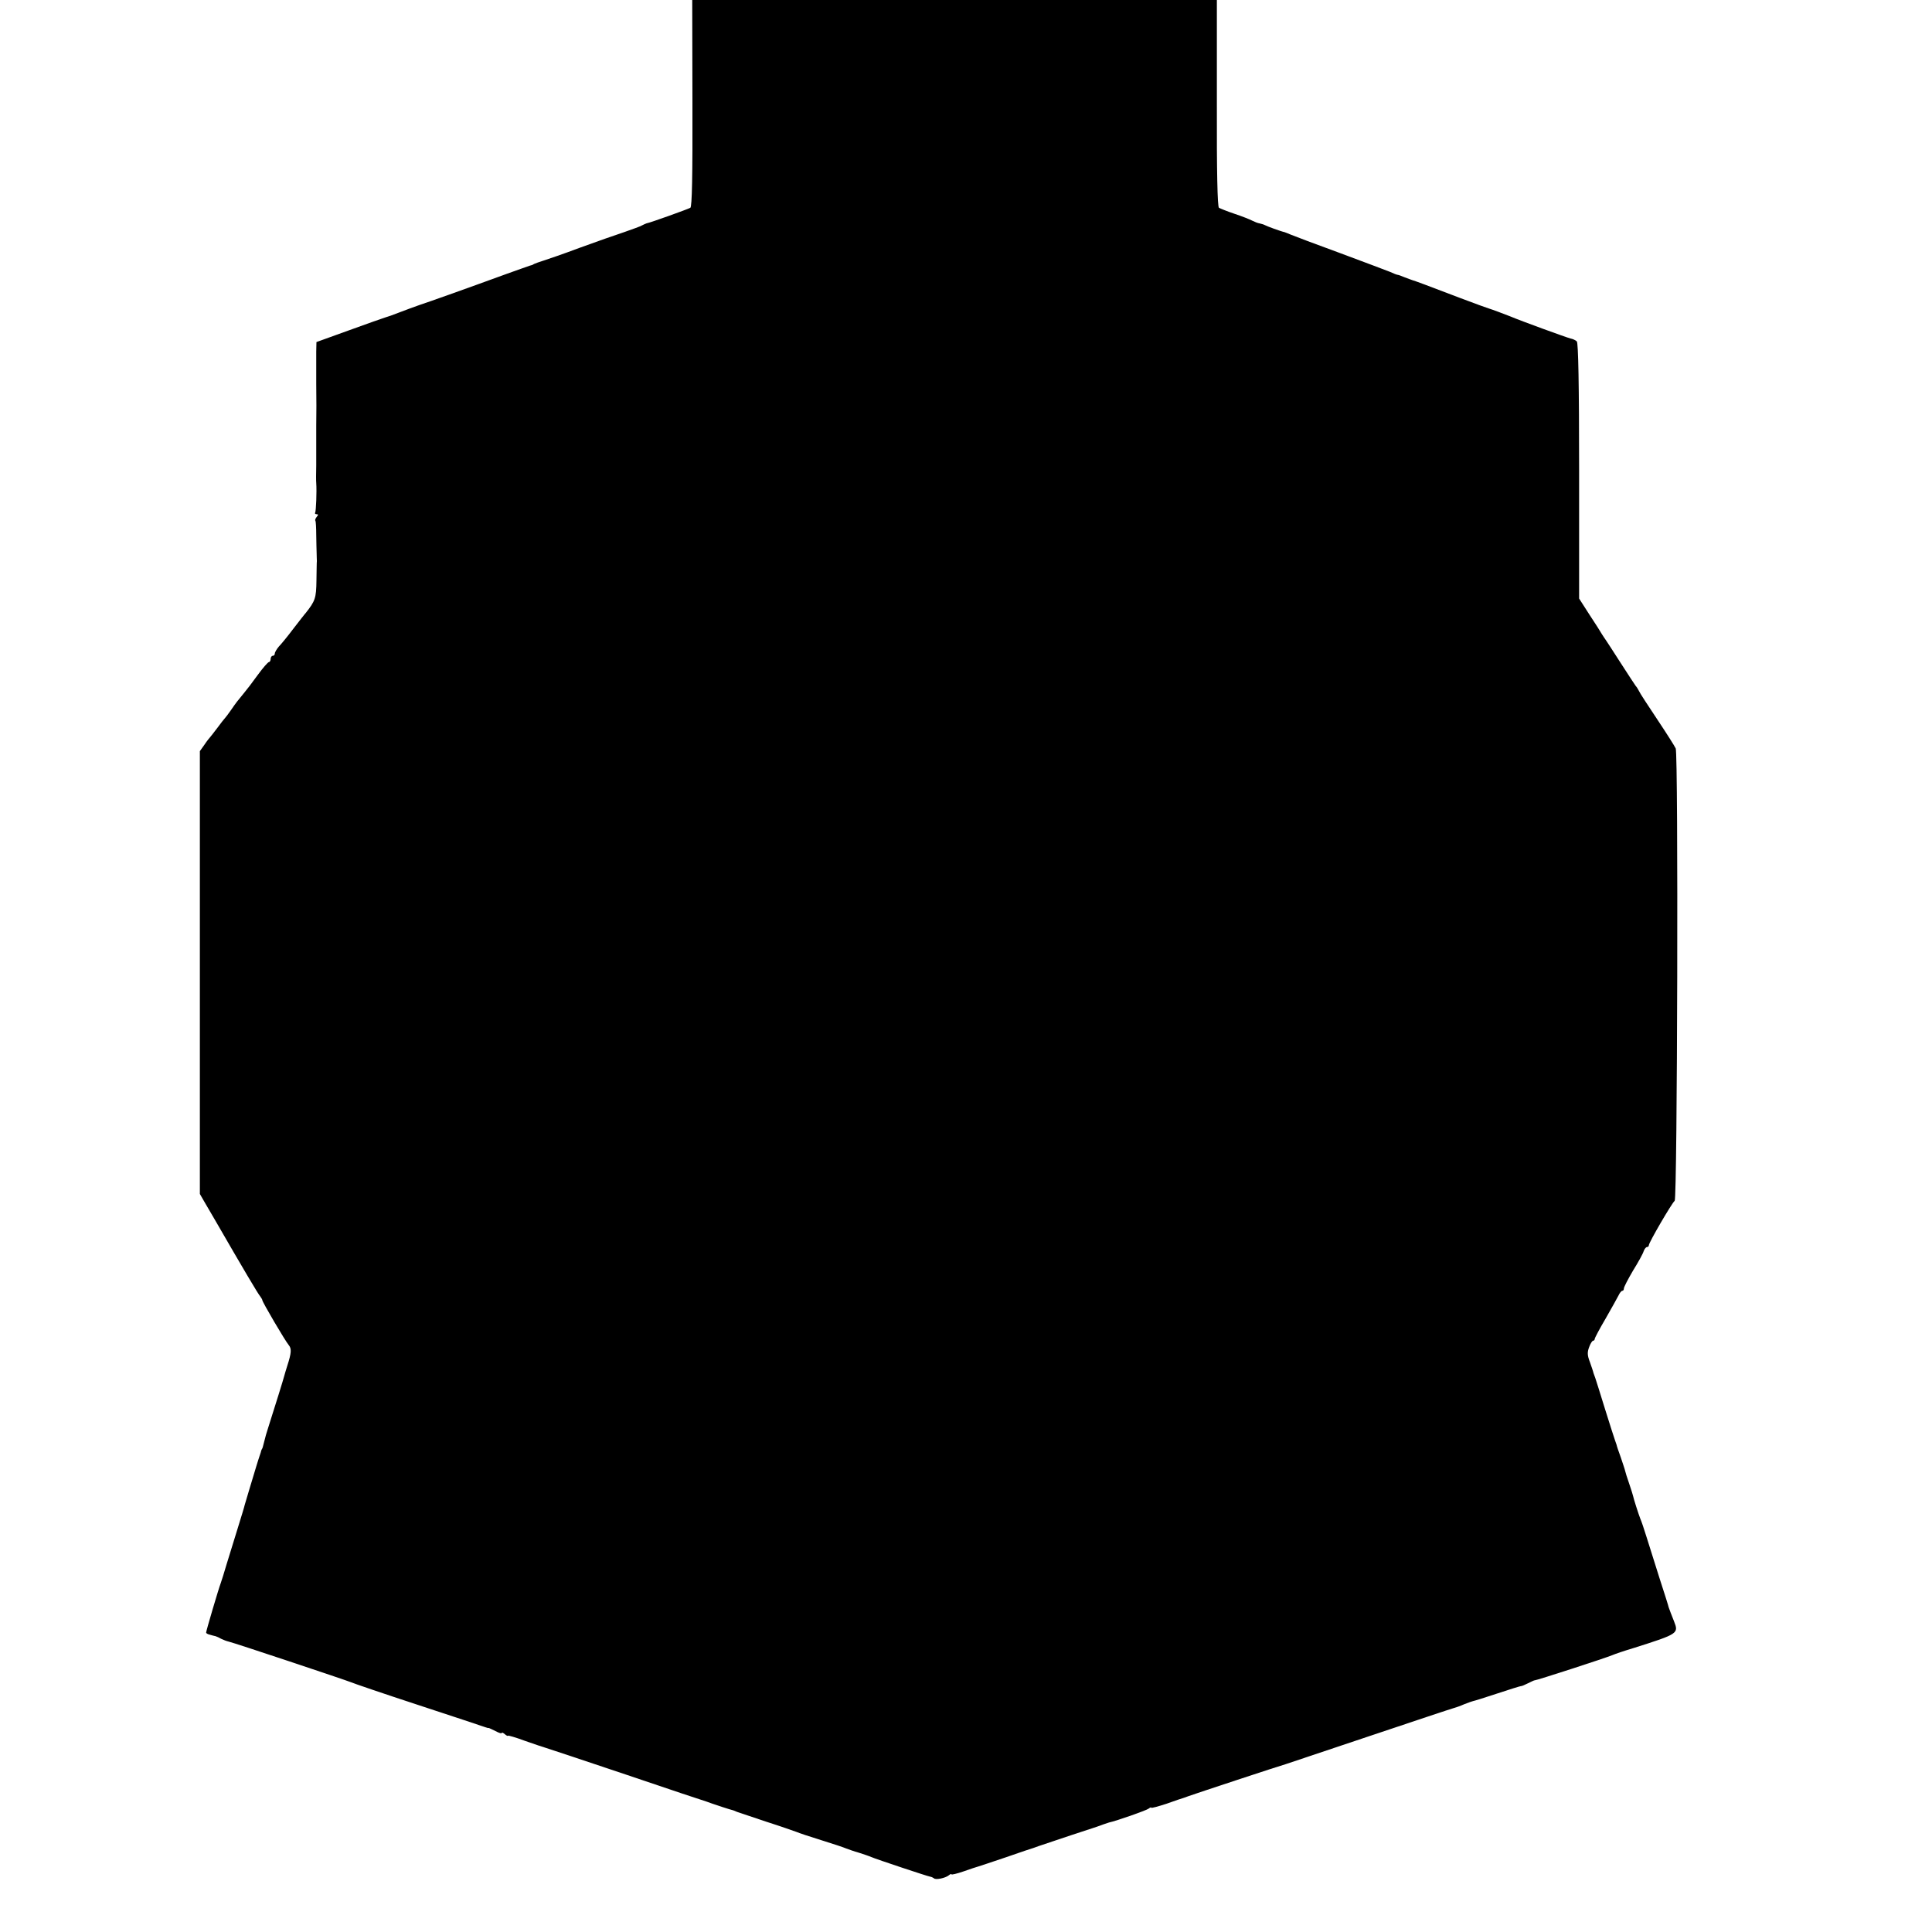
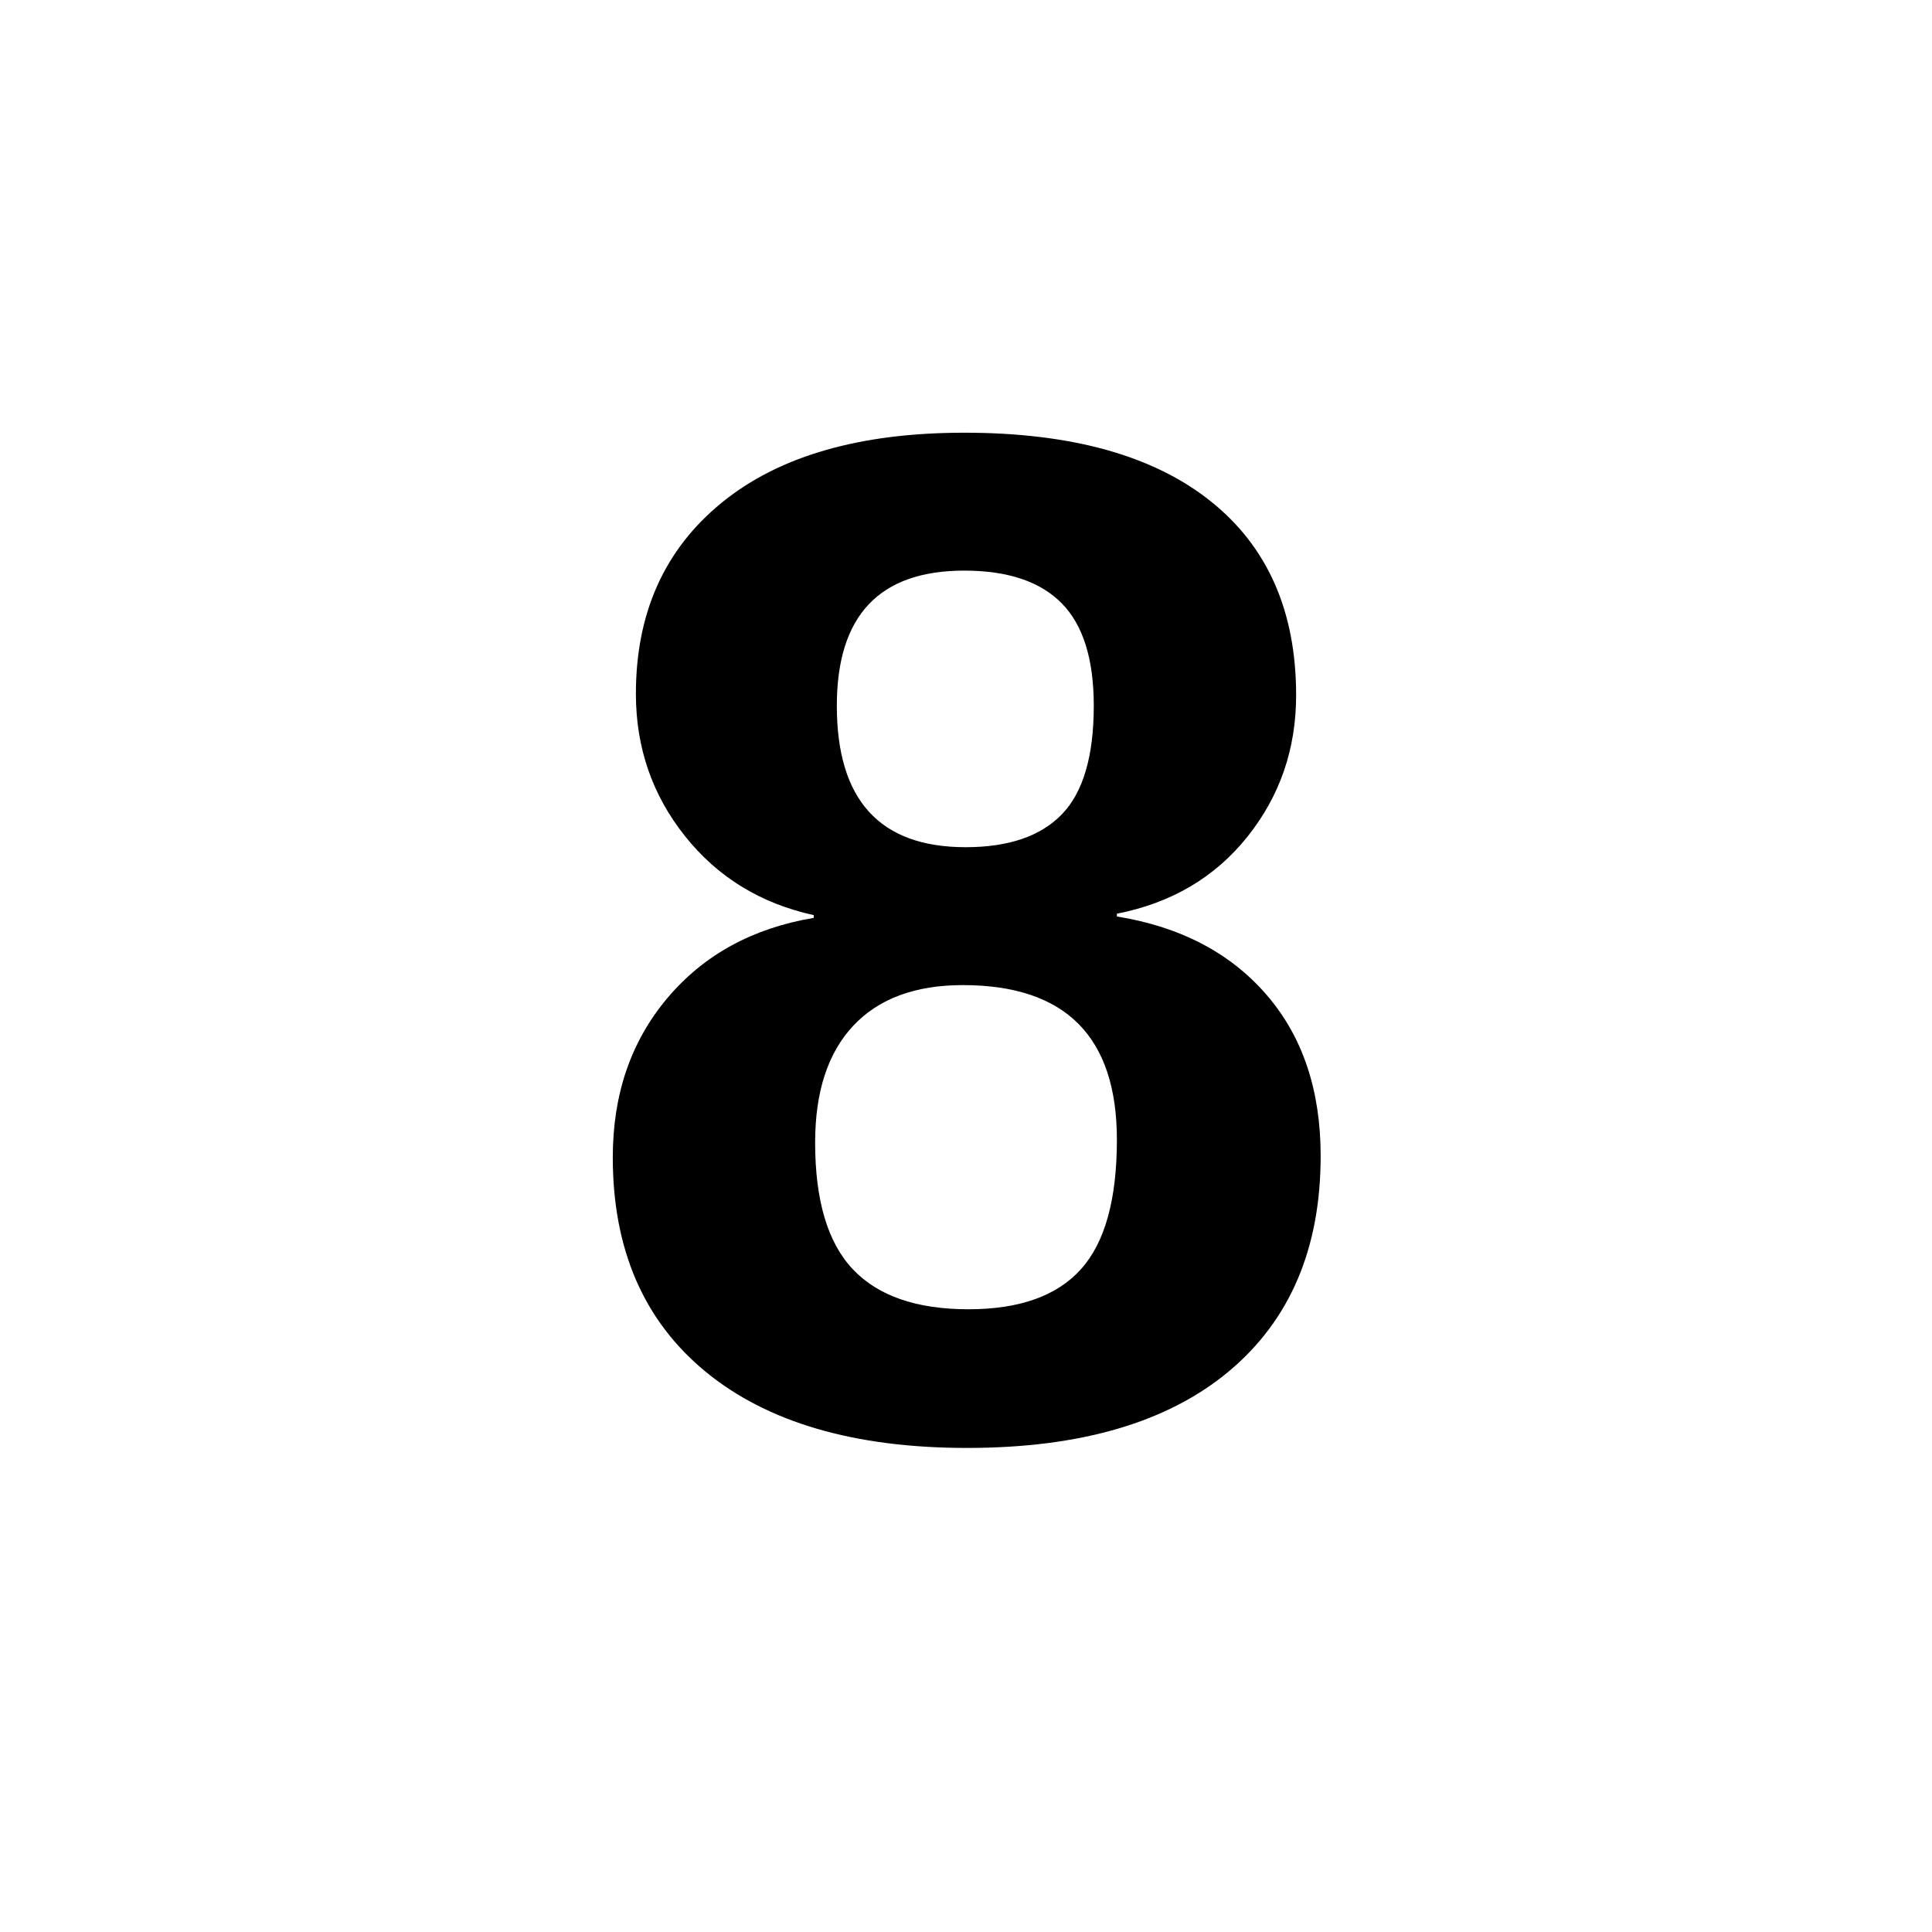
- <svg xmlns="http://www.w3.org/2000/svg" version="1.0" width="928pt" height="928pt" viewBox="0 0 928 928" preserveAspectRatio="xMidYMid meet">
-   <g transform="translate(0,928) scale(0.1,-0.1)" fill="#000000" stroke="none">
-     <path d="M3326 8785 c1 -354 -2 -498 -10 -503 -10 -6 -190 -71 -211 -75 -5 -2 -15 -6 -22 -10 -6 -4 -45 -18 -85 -32 -40 -13 -136 -47 -213 -75 -77 -29 -156 -56 -175 -62 -19 -6 -39 -13 -45 -16 -5 -4 -14 -7 -20 -8 -5 -2 -55 -19 -110 -39 -186 -68 -380 -137 -420 -150 -22 -8 -65 -23 -95 -35 -30 -12 -62 -23 -70 -25 -8 -2 -86 -30 -172 -61 l-158 -57 -1 -46 c0 -25 0 -95 0 -156 1 -60 1 -150 0 -200 0 -49 0 -97 0 -105 0 -8 0 -46 0 -85 -1 -38 -1 -77 0 -85 3 -41 -1 -135 -5 -142 -3 -4 0 -8 7 -8 8 0 9 -3 0 -13 -6 -8 -9 -16 -6 -18 2 -3 4 -34 4 -69 1 -36 1 -76 2 -90 0 -14 1 -29 1 -35 -1 -5 -1 -48 -2 -94 -1 -84 -6 -98 -52 -156 -5 -5 -31 -39 -59 -75 -27 -36 -59 -75 -70 -86 -10 -12 -19 -27 -19 -33 0 -6 -4 -11 -10 -11 -5 0 -10 -7 -10 -15 0 -8 -4 -15 -8 -15 -5 0 -29 -28 -54 -62 -25 -35 -55 -74 -67 -88 -31 -38 -35 -42 -61 -80 -13 -19 -27 -37 -30 -40 -3 -3 -19 -23 -35 -45 -17 -22 -32 -42 -35 -45 -3 -3 -16 -19 -28 -37 l-22 -31 0 -1064 0 -1063 26 -45 c15 -25 35 -60 45 -77 138 -239 209 -359 219 -370 5 -7 10 -15 10 -18 0 -9 110 -196 127 -216 14 -17 13 -37 -7 -99 -6 -19 -13 -42 -15 -50 -3 -13 -45 -148 -76 -245 -9 -28 -14 -44 -24 -85 -2 -8 -4 -16 -5 -17 -2 -2 -3 -6 -5 -10 -1 -5 -4 -15 -7 -23 -3 -8 -10 -31 -16 -50 -21 -70 -56 -185 -57 -190 0 -3 -15 -52 -33 -110 -18 -58 -42 -136 -54 -175 -11 -38 -24 -79 -28 -90 -10 -26 -70 -229 -70 -237 0 -3 8 -8 18 -10 9 -3 22 -6 27 -7 6 -2 18 -7 28 -13 10 -5 26 -11 35 -13 24 -5 563 -185 587 -195 11 -5 157 -55 325 -110 168 -55 312 -103 320 -106 8 -3 16 -5 18 -4 1 0 16 -7 32 -15 17 -9 30 -13 30 -9 0 4 7 1 15 -6 8 -7 15 -10 15 -7 0 2 37 -8 82 -25 46 -16 90 -31 98 -33 8 -2 184 -61 390 -130 206 -70 380 -128 385 -129 6 -2 17 -6 25 -9 14 -5 89 -30 100 -32 3 -1 12 -4 20 -8 8 -3 71 -24 140 -47 69 -22 134 -45 145 -49 11 -5 65 -23 120 -40 55 -17 109 -35 120 -40 11 -4 38 -14 60 -20 22 -7 49 -16 60 -21 26 -11 266 -91 282 -94 7 -1 15 -5 19 -8 8 -9 55 1 71 14 7 6 13 8 13 5 0 -3 26 3 58 14 31 11 64 22 72 24 8 2 69 23 135 45 66 23 125 43 130 44 6 2 17 6 25 9 8 3 78 26 155 52 77 25 147 48 155 52 8 3 20 7 27 9 34 7 180 58 191 67 6 5 12 7 12 4 0 -3 33 6 73 19 39 14 77 27 82 28 6 2 17 6 25 9 18 7 451 150 465 153 6 2 186 62 400 134 215 72 397 133 406 135 8 2 32 10 52 19 21 8 40 15 42 15 3 0 55 16 115 36 60 20 112 36 115 36 3 -1 19 6 35 14 16 8 31 15 32 14 4 -2 346 109 373 121 11 5 58 21 105 35 211 67 214 69 191 127 -11 28 -24 61 -26 68 0 3 -20 66 -44 140 -23 74 -52 164 -63 200 -11 36 -24 74 -29 85 -9 23 -32 95 -35 110 -1 6 -10 33 -19 60 -10 28 -18 55 -19 60 -1 6 -11 35 -21 65 -11 30 -20 57 -20 60 -1 3 -4 12 -7 20 -3 8 -25 76 -48 150 -23 74 -44 142 -47 150 -3 8 -7 20 -9 25 -1 6 -9 29 -17 52 -13 33 -13 48 -4 72 6 17 15 31 19 31 4 0 8 4 8 9 0 4 23 48 52 97 28 49 56 99 62 111 6 13 14 23 19 23 4 0 7 5 7 11 0 7 20 45 44 86 25 40 48 82 51 93 4 11 11 20 16 20 5 0 9 4 9 9 0 13 112 205 124 213 13 9 18 2141 5 2173 -5 11 -45 74 -89 140 -44 66 -84 127 -87 135 -4 8 -11 20 -16 25 -4 6 -37 55 -72 110 -35 55 -68 105 -72 111 -4 5 -12 18 -18 27 -5 9 -32 52 -60 94 l-50 78 0 612 c0 419 -4 616 -11 623 -6 6 -19 12 -30 14 -17 4 -240 85 -289 106 -33 13 -89 34 -100 37 -5 1 -71 25 -145 53 -157 60 -211 80 -225 84 -5 2 -23 8 -38 14 -16 7 -31 12 -34 12 -3 0 -19 6 -36 14 -18 7 -126 48 -242 91 -115 42 -221 82 -235 88 -14 6 -27 11 -30 12 -16 3 -87 29 -95 34 -5 3 -17 6 -25 8 -8 1 -23 7 -35 13 -11 6 -49 21 -85 33 -36 12 -70 26 -75 29 -7 4 -11 171 -10 502 l0 496 -1260 0 -1260 0 1 -495z" />
-   </g>
+ <svg xmlns="http://www.w3.org/2000/svg" width="512" height="512" viewBox="0 0 512 512">
+   <text x="256" y="380" font-family="Arial, Helvetica, sans-serif" font-weight="800" font-size="380" fill="#000000" text-anchor="middle">8</text>
</svg>
